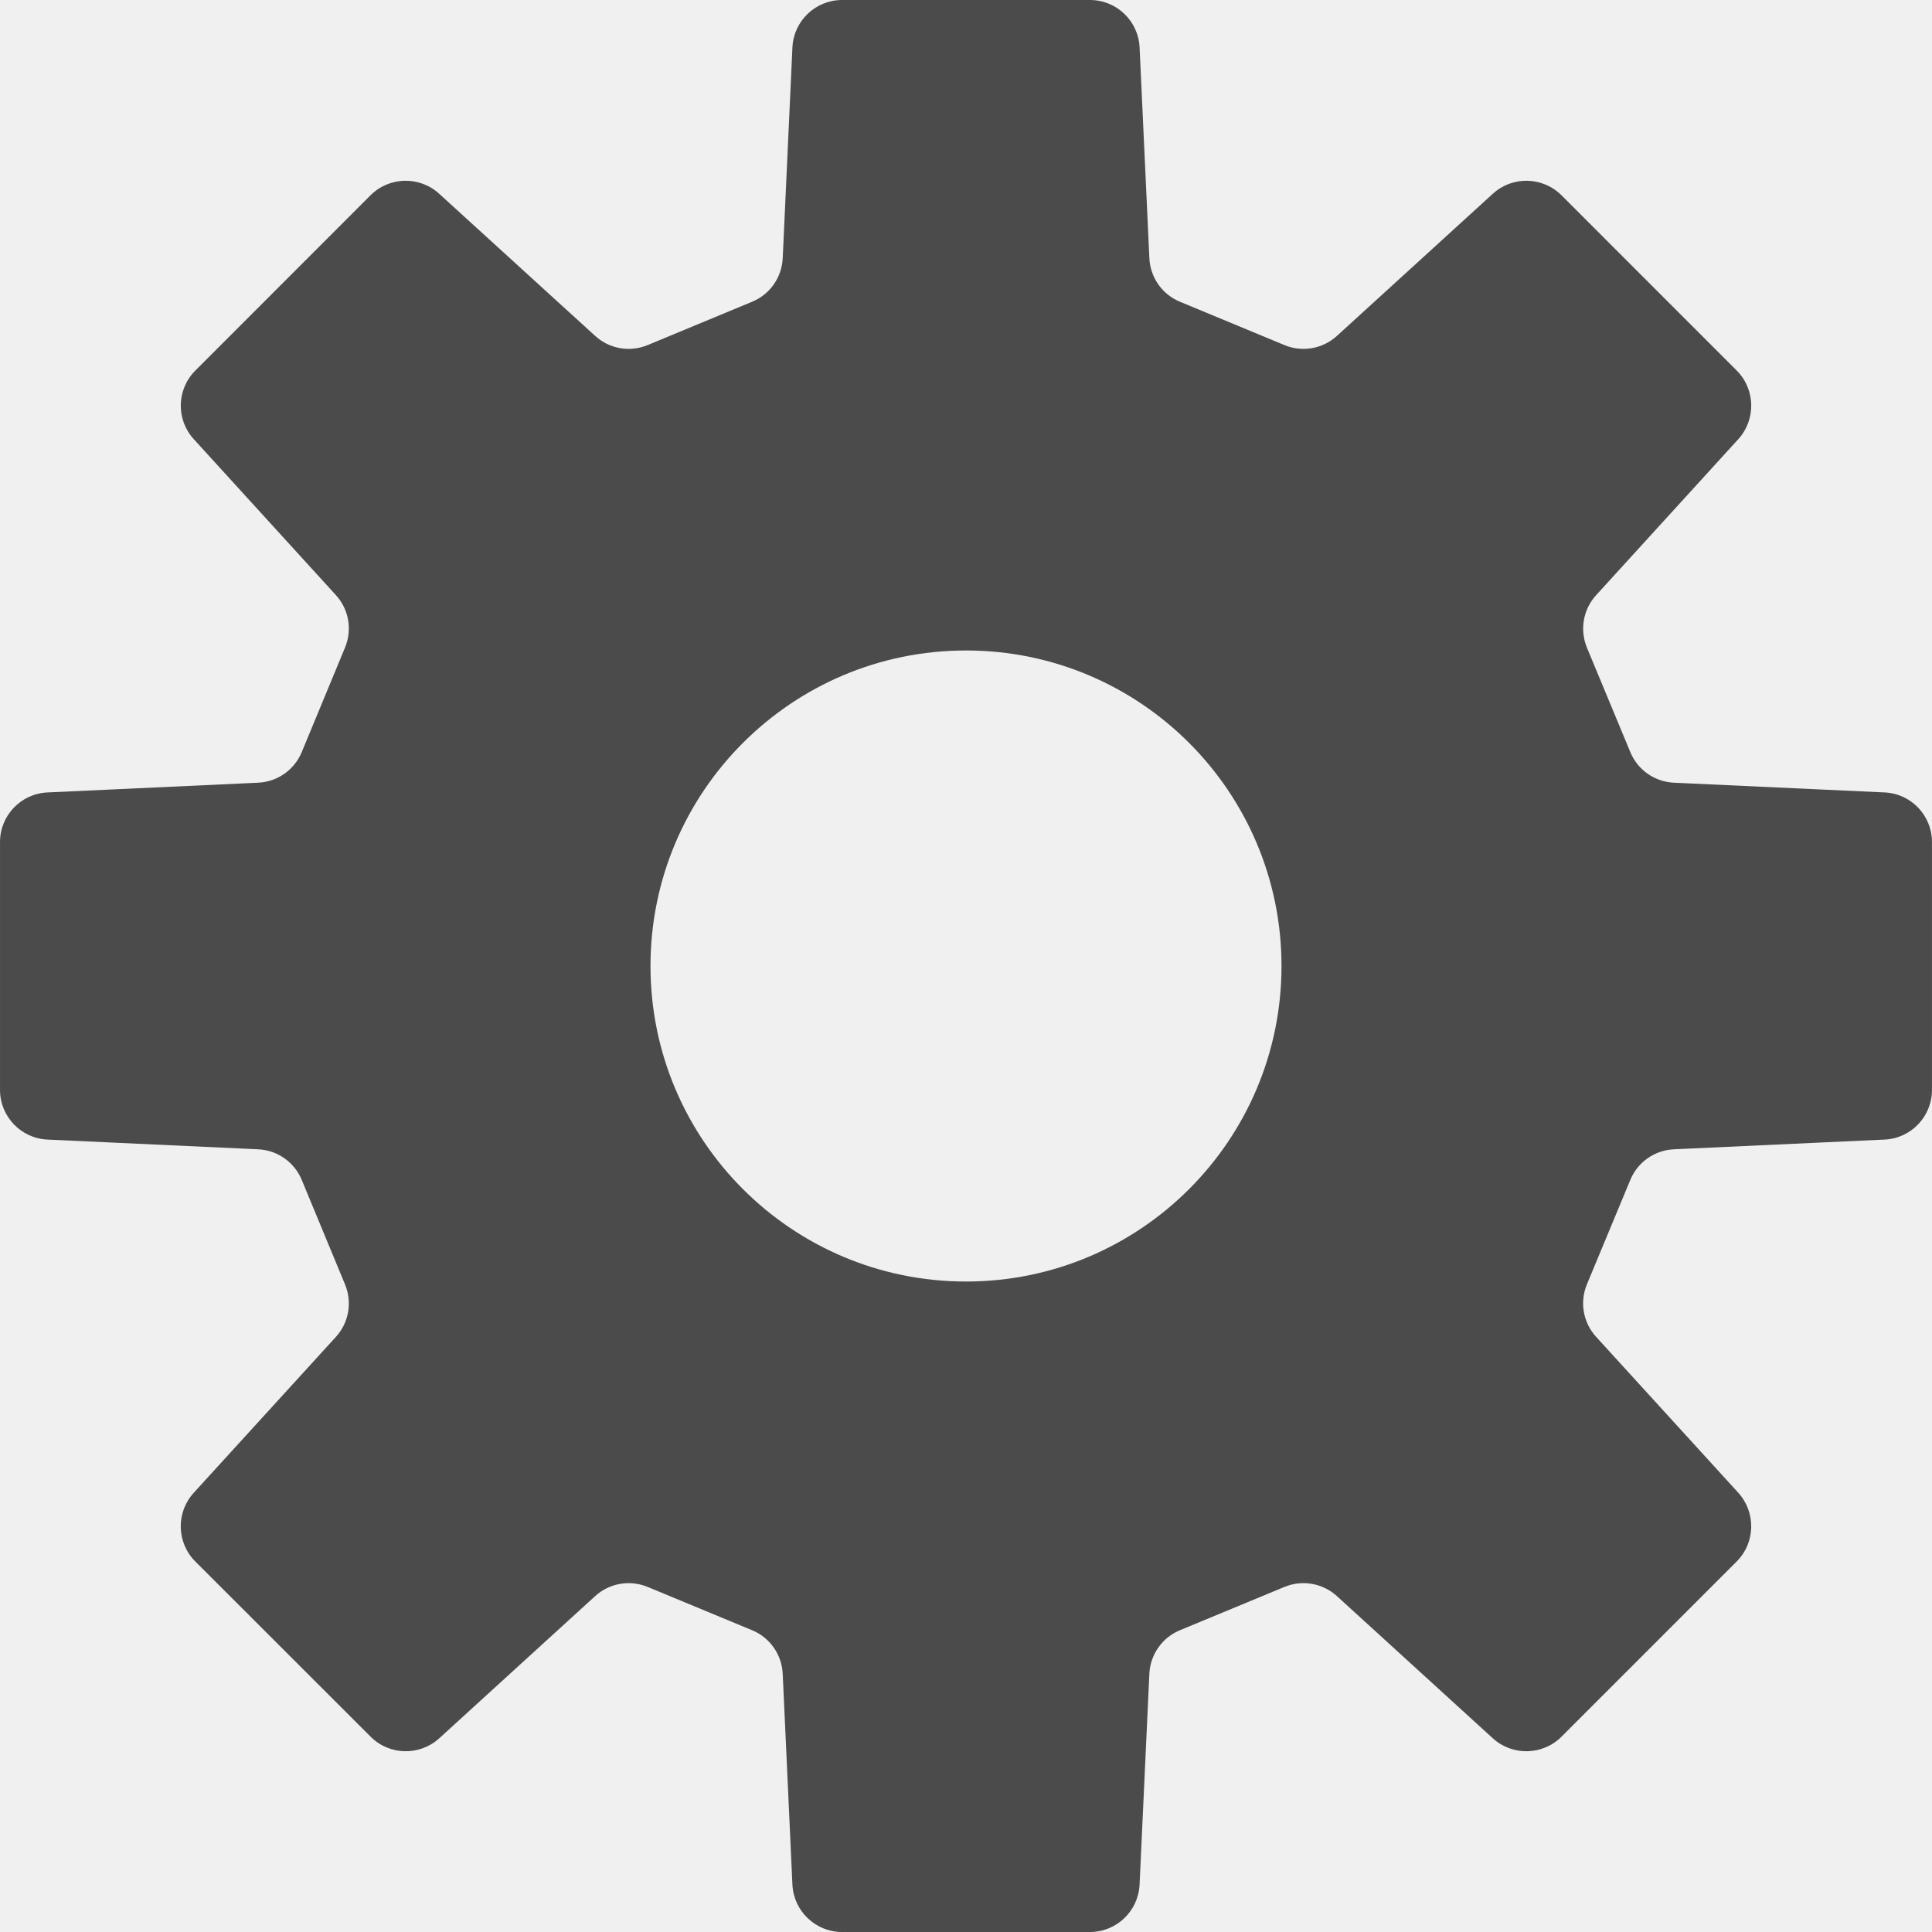
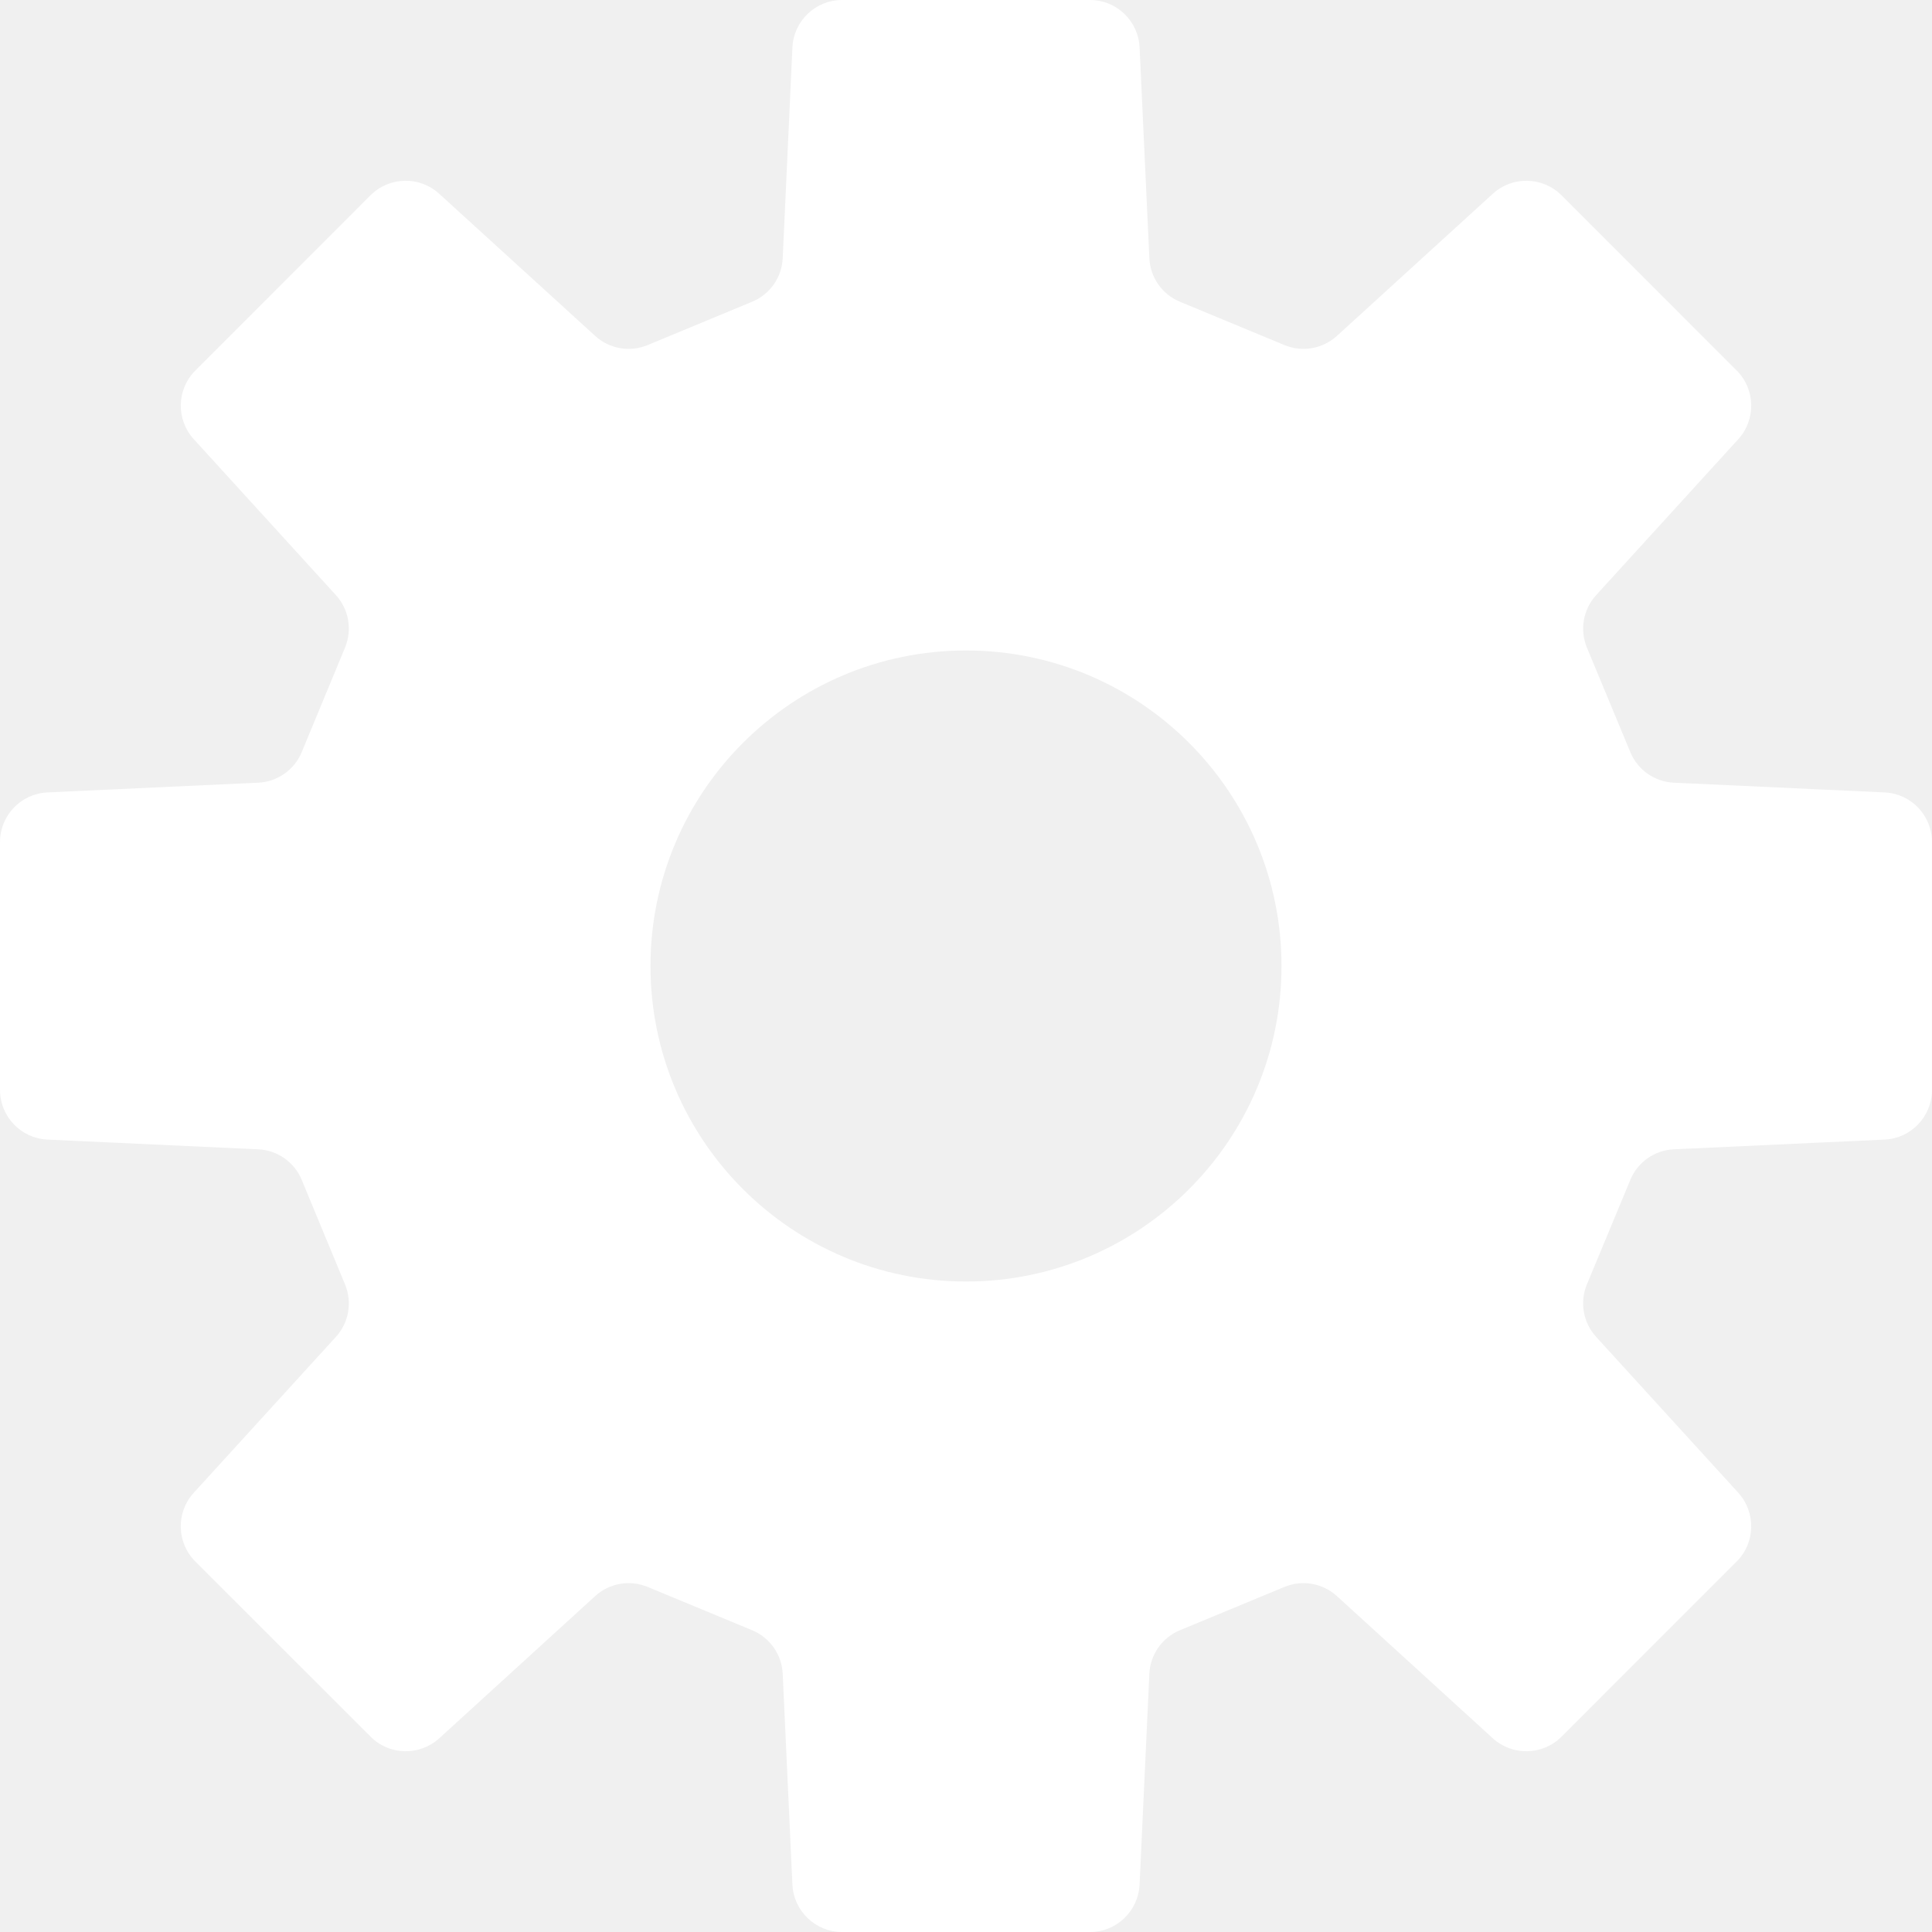
<svg xmlns="http://www.w3.org/2000/svg" version="1.1" id="_x32_" x="0px" y="0px" viewBox="0 0 512 512" style="width: 48px; height: 48px; opacity: 1;" xml:space="preserve">
  <style type="text/css">
- 	.st0{fill:#4B4B4B;}
+ 	.st0{fill:#fff;}
</style>
  <g>
-     <path class="st0" d="M499.453,210.004l-55.851-2.58c-5.102-0.23-9.608-3.395-11.546-8.103l-11.508-27.695   c-1.937-4.728-0.997-10.145,2.455-13.914l37.668-41.332c4.718-5.188,4.546-13.205-0.421-18.182l-46.434-46.443   c-4.986-4.967-13.003-5.159-18.2-0.412l-41.312,37.668c-3.778,3.443-9.206,4.402-13.924,2.436l-27.694-11.488   c-4.718-1.946-7.864-6.454-8.094-11.565l-2.589-55.831C301.675,5.534,295.883,0,288.864,0h-65.708   c-7.02,0-12.831,5.534-13.156,12.562l-2.571,55.831c-0.23,5.111-3.376,9.618-8.094,11.565L171.64,91.447   c-4.737,1.966-10.165,1.007-13.924-2.436l-41.331-37.668c-5.198-4.746-13.215-4.564-18.201,0.412L51.769,98.198   c-4.986,4.977-5.158,12.994-0.422,18.182l37.668,41.332c3.452,3.769,4.373,9.186,2.416,13.914l-11.469,27.695   c-1.956,4.708-6.444,7.873-11.564,8.103l-55.832,2.58c-7.019,0.316-12.562,6.118-12.562,13.147v65.699   c0,7.019,5.543,12.83,12.562,13.148l55.832,2.579c5.12,0.229,9.608,3.394,11.564,8.103l11.469,27.694   c1.957,4.728,1.036,10.146-2.416,13.914l-37.668,41.313c-4.756,5.217-4.564,13.224,0.403,18.201l46.471,46.443   c4.967,4.977,12.965,5.15,18.182,0.422l41.312-37.677c3.759-3.443,9.207-4.392,13.924-2.435l27.694,11.478   c4.719,1.956,7.864,6.464,8.094,11.575l2.571,55.831c0.325,7.02,6.136,12.562,13.156,12.562h65.708   c7.02,0,12.812-5.542,13.138-12.562l2.589-55.831c0.23-5.111,3.376-9.619,8.094-11.575l27.694-11.478   c4.718-1.957,10.146-1.008,13.924,2.435l41.312,37.677c5.198,4.728,13.215,4.555,18.2-0.422l46.434-46.443   c4.967-4.977,5.139-12.984,0.421-18.201l-37.668-41.313c-3.452-3.768-4.412-9.186-2.455-13.914l11.508-27.694   c1.937-4.709,6.444-7.874,11.546-8.103l55.851-2.579c7.019-0.318,12.542-6.129,12.542-13.148v-65.699   C511.995,216.122,506.472,210.32,499.453,210.004z M256.01,339.618c-46.164,0-83.622-37.438-83.622-83.612   c0-46.184,37.458-83.622,83.622-83.622s83.602,37.438,83.602,83.622C339.612,302.179,302.174,339.618,256.01,339.618z" style="fill: rgb(75, 75, 75);" />
+     <path class="st0" d="M499.453,210.004l-55.851-2.58c-5.102-0.23-9.608-3.395-11.546-8.103l-11.508-27.695   c-1.937-4.728-0.997-10.145,2.455-13.914l37.668-41.332c4.718-5.188,4.546-13.205-0.421-18.182l-46.434-46.443   c-4.986-4.967-13.003-5.159-18.2-0.412l-41.312,37.668c-3.778,3.443-9.206,4.402-13.924,2.436l-27.694-11.488   c-4.718-1.946-7.864-6.454-8.094-11.565l-2.589-55.831C301.675,5.534,295.883,0,288.864,0h-65.708   c-7.02,0-12.831,5.534-13.156,12.562l-2.571,55.831c-0.23,5.111-3.376,9.618-8.094,11.565L171.64,91.447   c-4.737,1.966-10.165,1.007-13.924-2.436l-41.331-37.668c-5.198-4.746-13.215-4.564-18.201,0.412L51.769,98.198   c-4.986,4.977-5.158,12.994-0.422,18.182l37.668,41.332c3.452,3.769,4.373,9.186,2.416,13.914l-11.469,27.695   c-1.956,4.708-6.444,7.873-11.564,8.103l-55.832,2.58c-7.019,0.316-12.562,6.118-12.562,13.147v65.699   c0,7.019,5.543,12.83,12.562,13.148l55.832,2.579c5.12,0.229,9.608,3.394,11.564,8.103l11.469,27.694   c1.957,4.728,1.036,10.146-2.416,13.914l-37.668,41.313c-4.756,5.217-4.564,13.224,0.403,18.201l46.471,46.443   c4.967,4.977,12.965,5.15,18.182,0.422l41.312-37.677c3.759-3.443,9.207-4.392,13.924-2.435l27.694,11.478   c4.719,1.956,7.864,6.464,8.094,11.575l2.571,55.831c0.325,7.02,6.136,12.562,13.156,12.562h65.708   c7.02,0,12.812-5.542,13.138-12.562l2.589-55.831c0.23-5.111,3.376-9.619,8.094-11.575l27.694-11.478   c4.718-1.957,10.146-1.008,13.924,2.435l41.312,37.677c5.198,4.728,13.215,4.555,18.2-0.422l46.434-46.443   c4.967-4.977,5.139-12.984,0.421-18.201l-37.668-41.313c-3.452-3.768-4.412-9.186-2.455-13.914l11.508-27.694   c1.937-4.709,6.444-7.874,11.546-8.103l55.851-2.579c7.019-0.318,12.542-6.129,12.542-13.148v-65.699   C511.995,216.122,506.472,210.32,499.453,210.004z M256.01,339.618c-46.164,0-83.622-37.438-83.622-83.612   c0-46.184,37.458-83.622,83.622-83.622s83.602,37.438,83.602,83.622C339.612,302.179,302.174,339.618,256.01,339.618z" style="fill: #fff;" />
  </g>
</svg>
